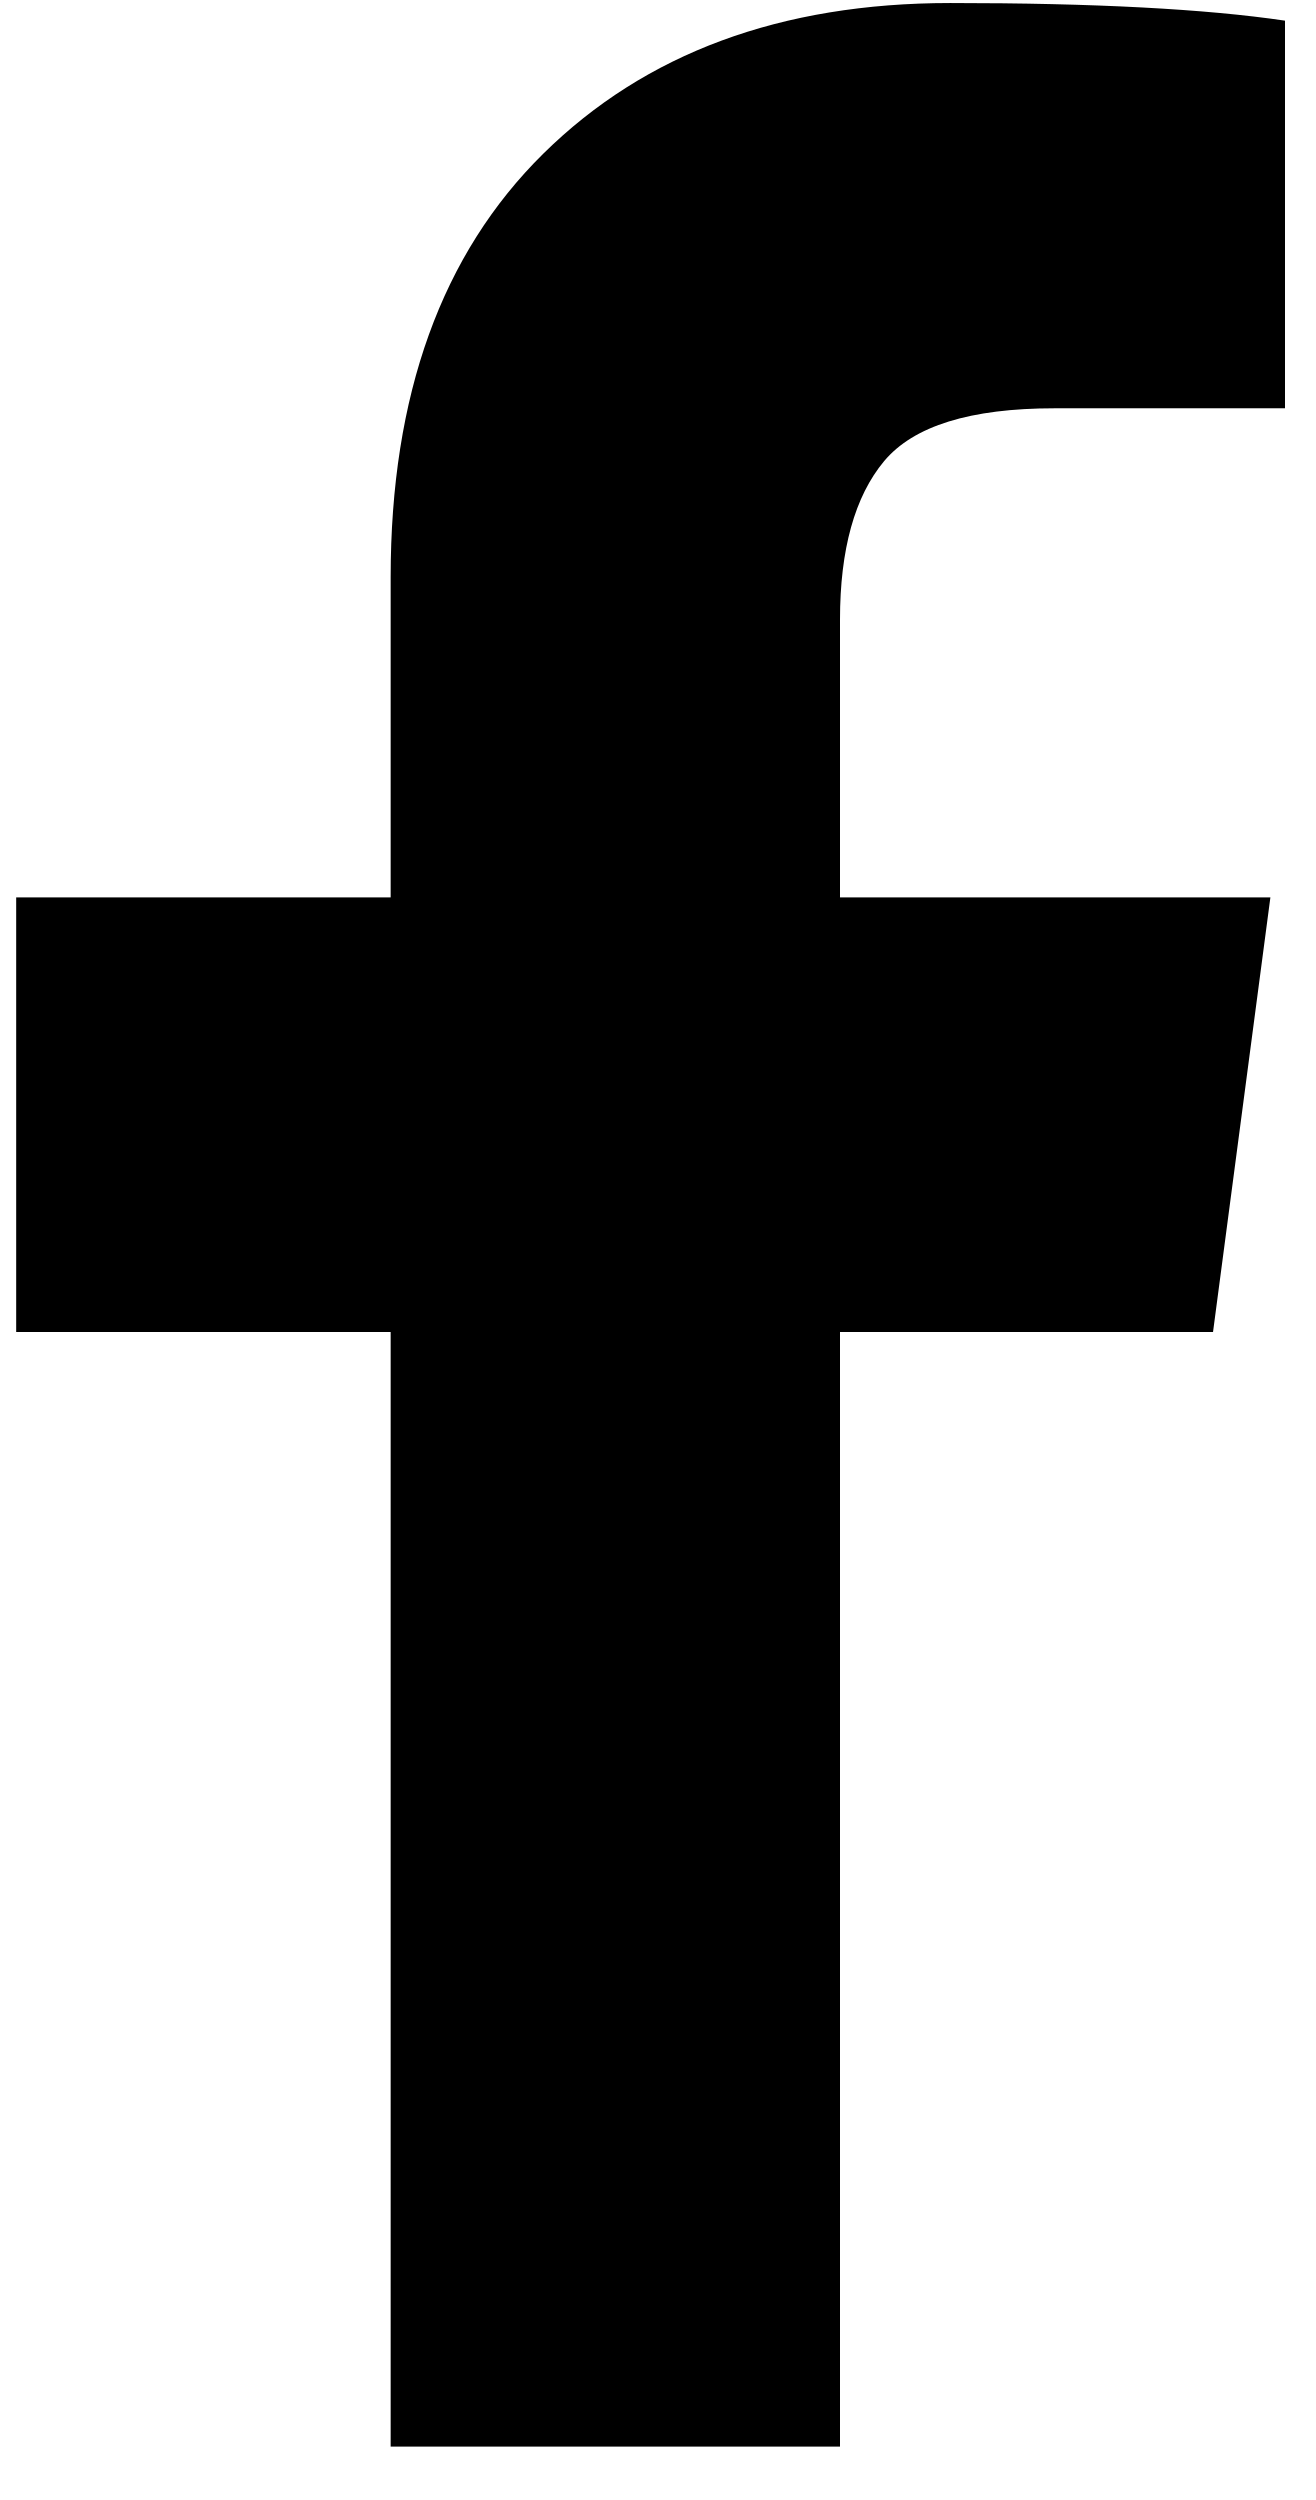
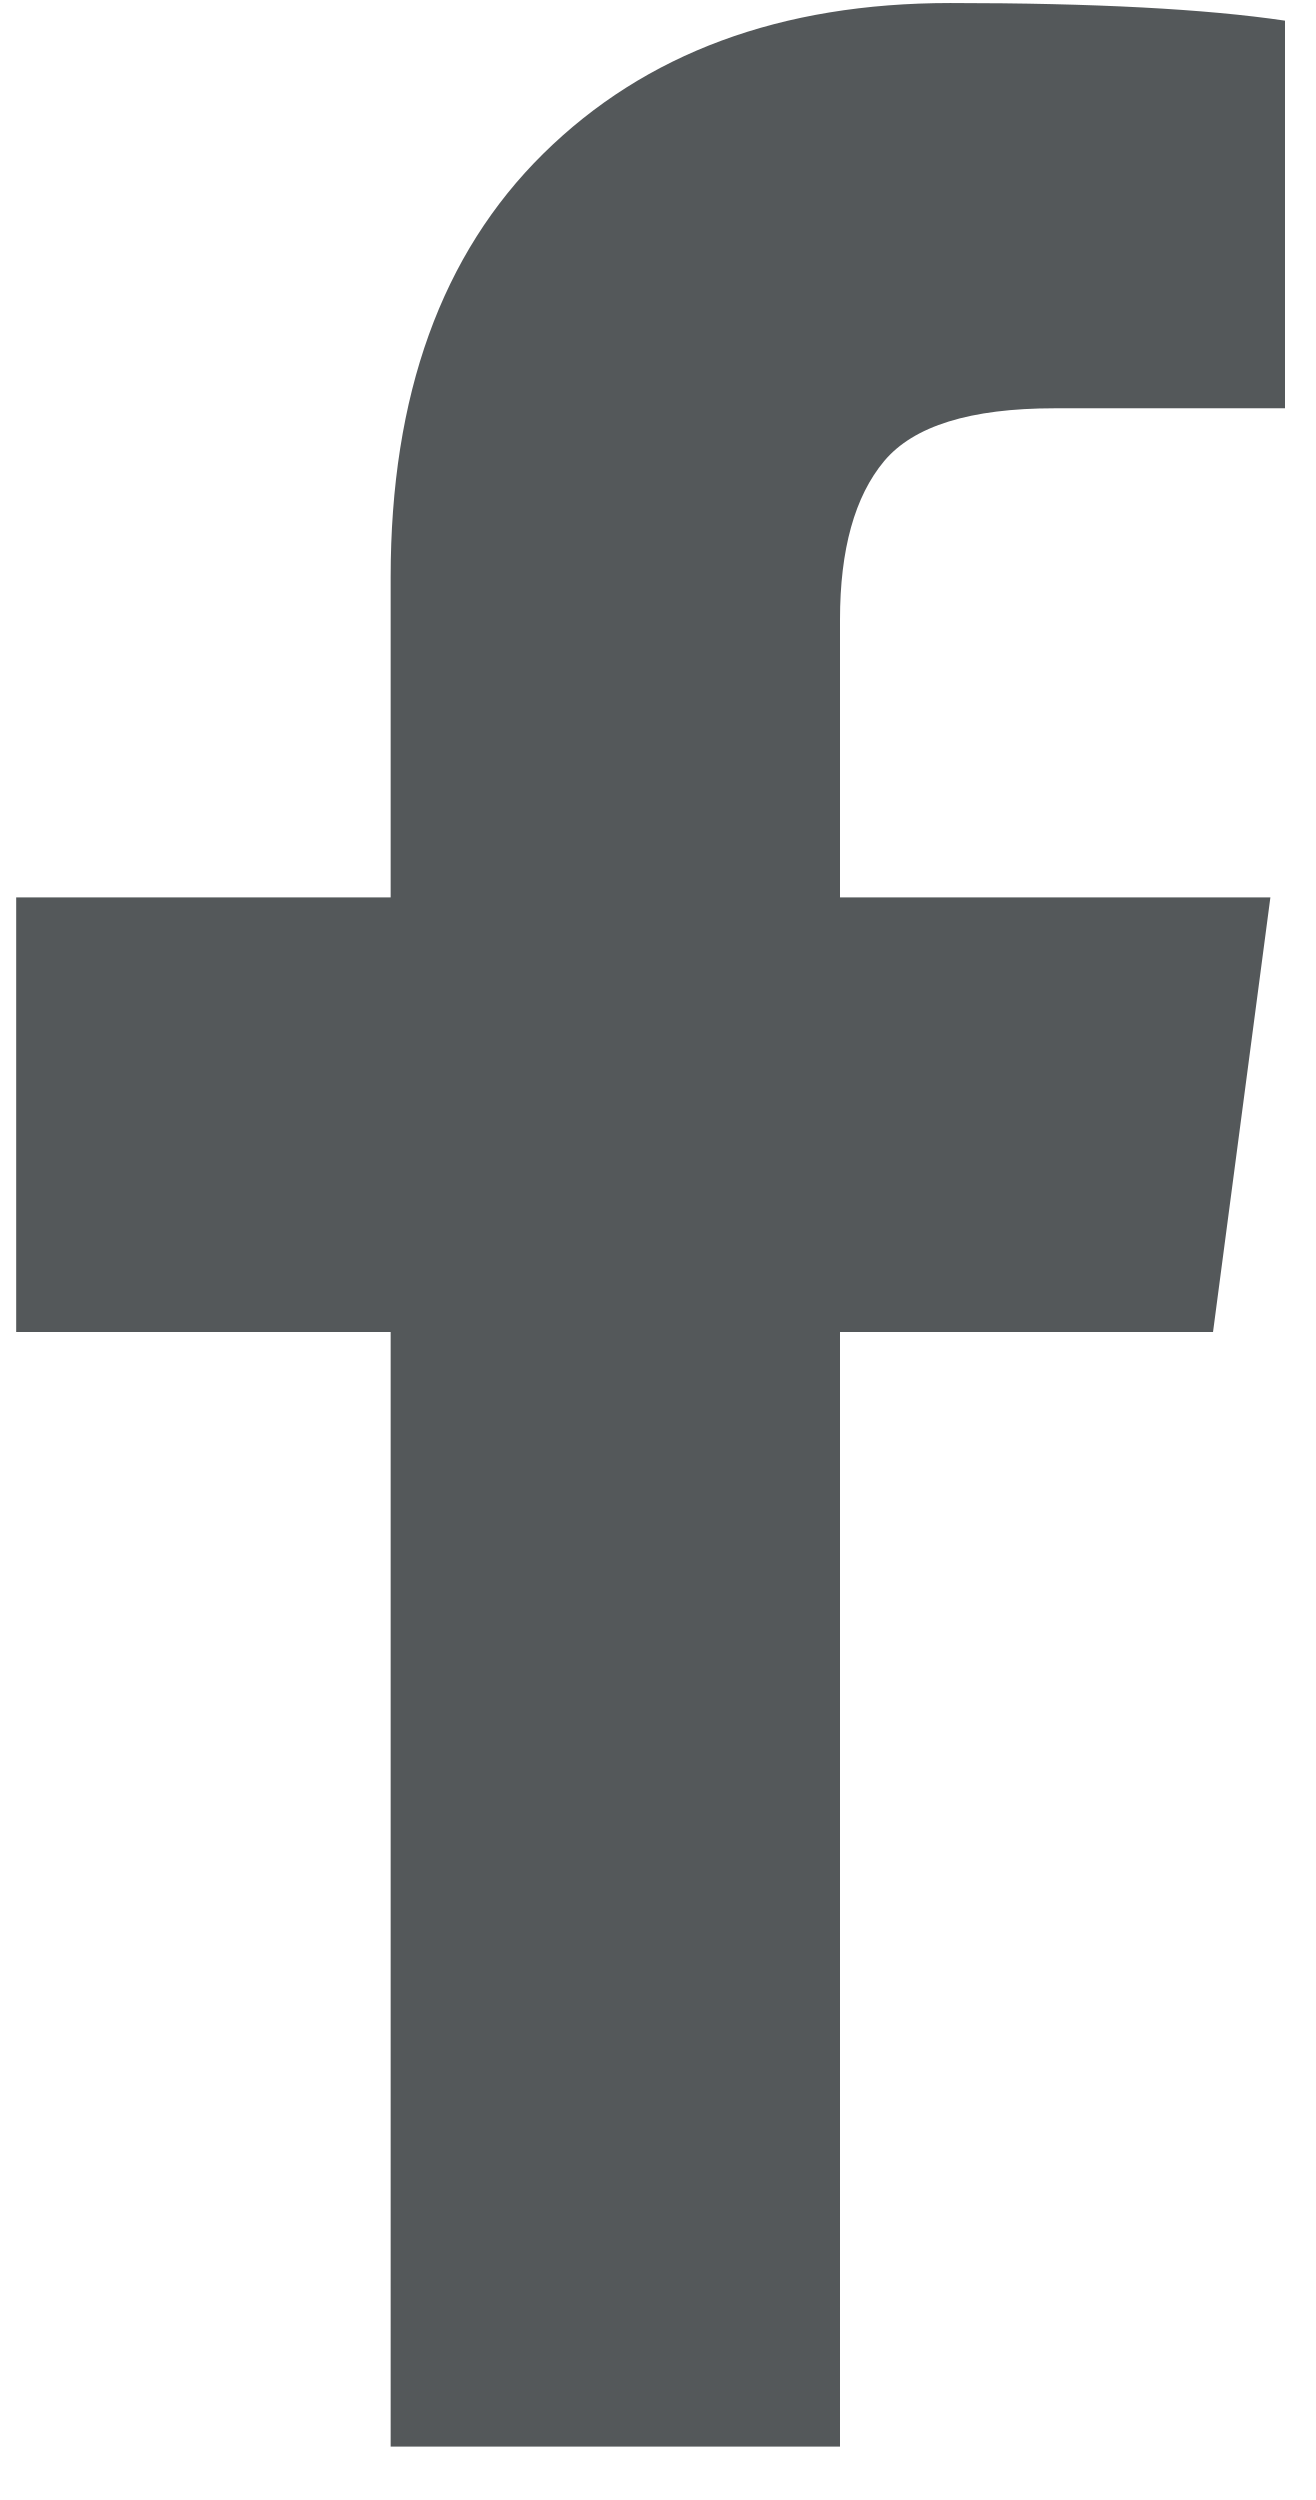
<svg xmlns="http://www.w3.org/2000/svg" width="10px" height="19px" viewBox="0 0 10 19" version="1.1">
  <defs />
  <g id="Page-1" stroke="none" stroke-width="1" fill="none" fill-rule="evenodd">
-     <path d="M9.766,0.157 L9.766,3.103 L8.014,3.103 C7.374,3.103 6.943,3.237 6.719,3.505 C6.496,3.773 6.384,4.175 6.384,4.71 L6.384,6.82 L9.655,6.82 L9.219,10.123 L6.384,10.123 L6.384,18.594 L2.969,18.594 L2.969,10.123 L0.123,10.123 L0.123,6.82 L2.969,6.82 L2.969,4.387 C2.969,3.003 3.356,1.93 4.13,1.167 C4.904,0.404 5.934,0.023 7.222,0.023 C8.315,0.023 9.163,0.068 9.766,0.157 L9.766,0.157 Z" id="facebook" fill="#000000" />
+     <path d="M9.766,0.157 L9.766,3.103 L8.014,3.103 C7.374,3.103 6.943,3.237 6.719,3.505 C6.496,3.773 6.384,4.175 6.384,4.71 L6.384,6.82 L9.655,6.82 L9.219,10.123 L6.384,10.123 L6.384,18.594 L2.969,18.594 L2.969,10.123 L0.123,10.123 L0.123,6.82 L2.969,6.82 L2.969,4.387 C2.969,3.003 3.356,1.93 4.13,1.167 C4.904,0.404 5.934,0.023 7.222,0.023 C8.315,0.023 9.163,0.068 9.766,0.157 L9.766,0.157 Z" id="facebook" fill="#54585a" />
  </g>
</svg>
